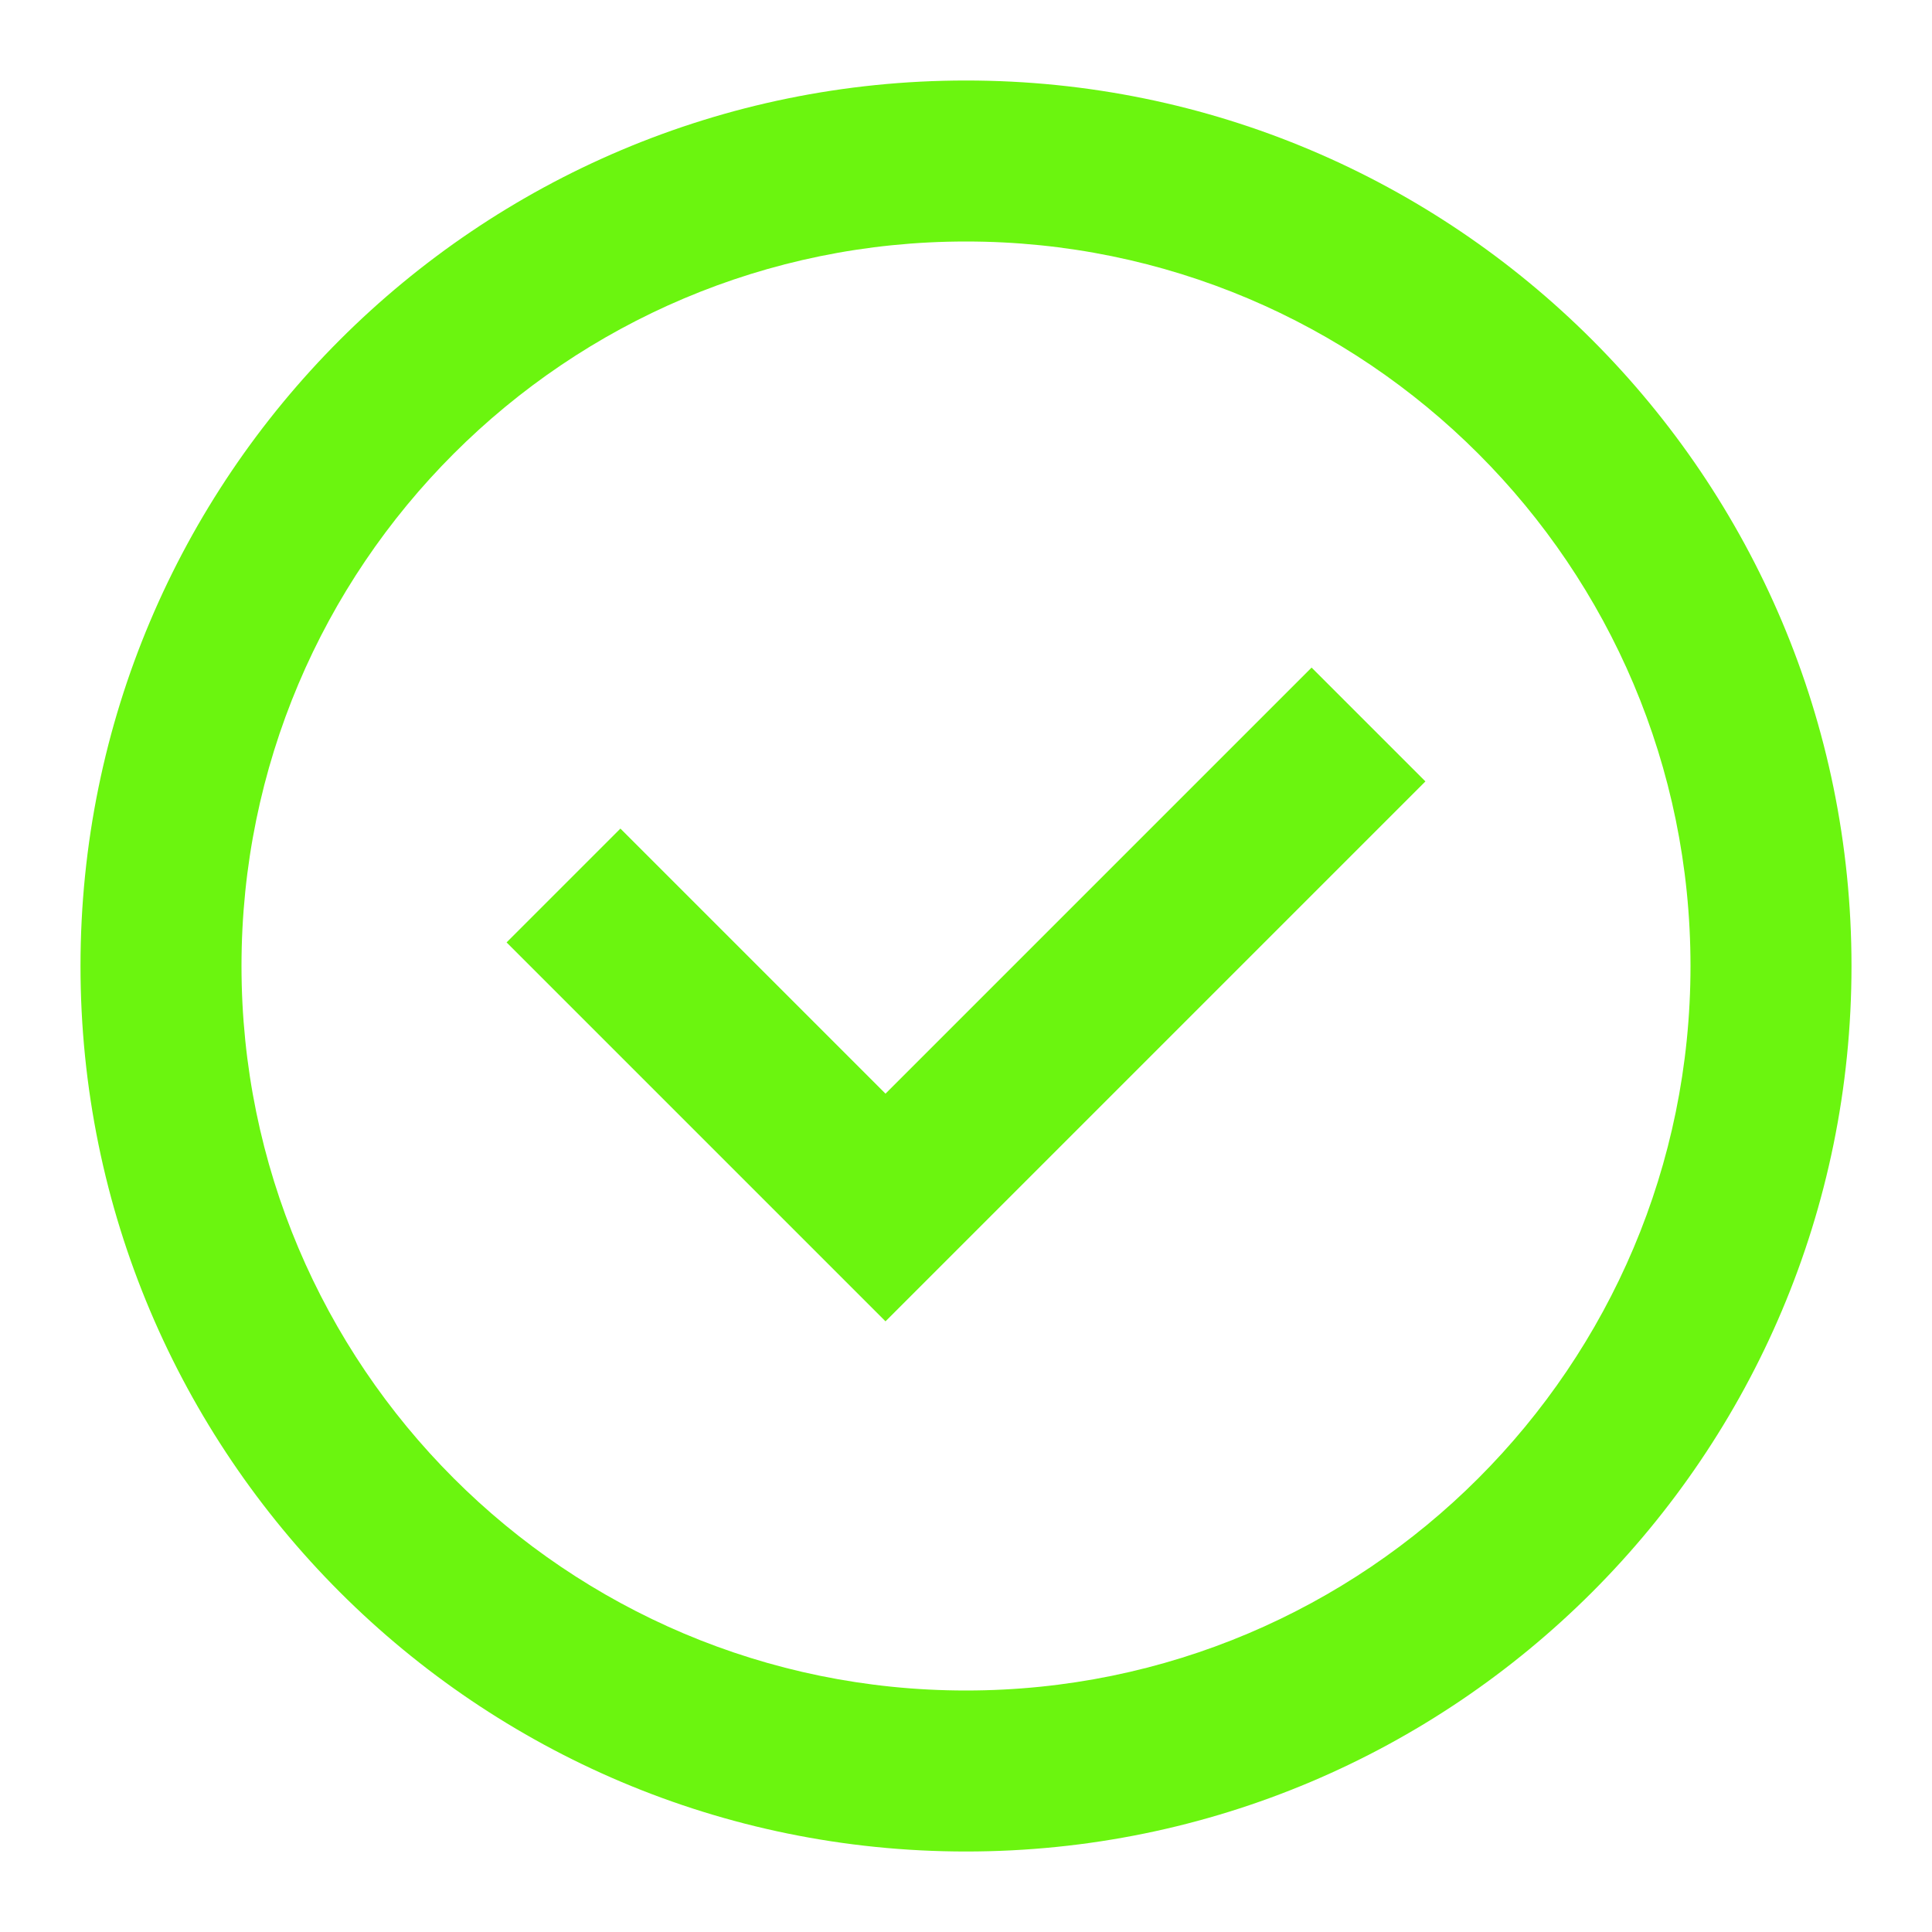
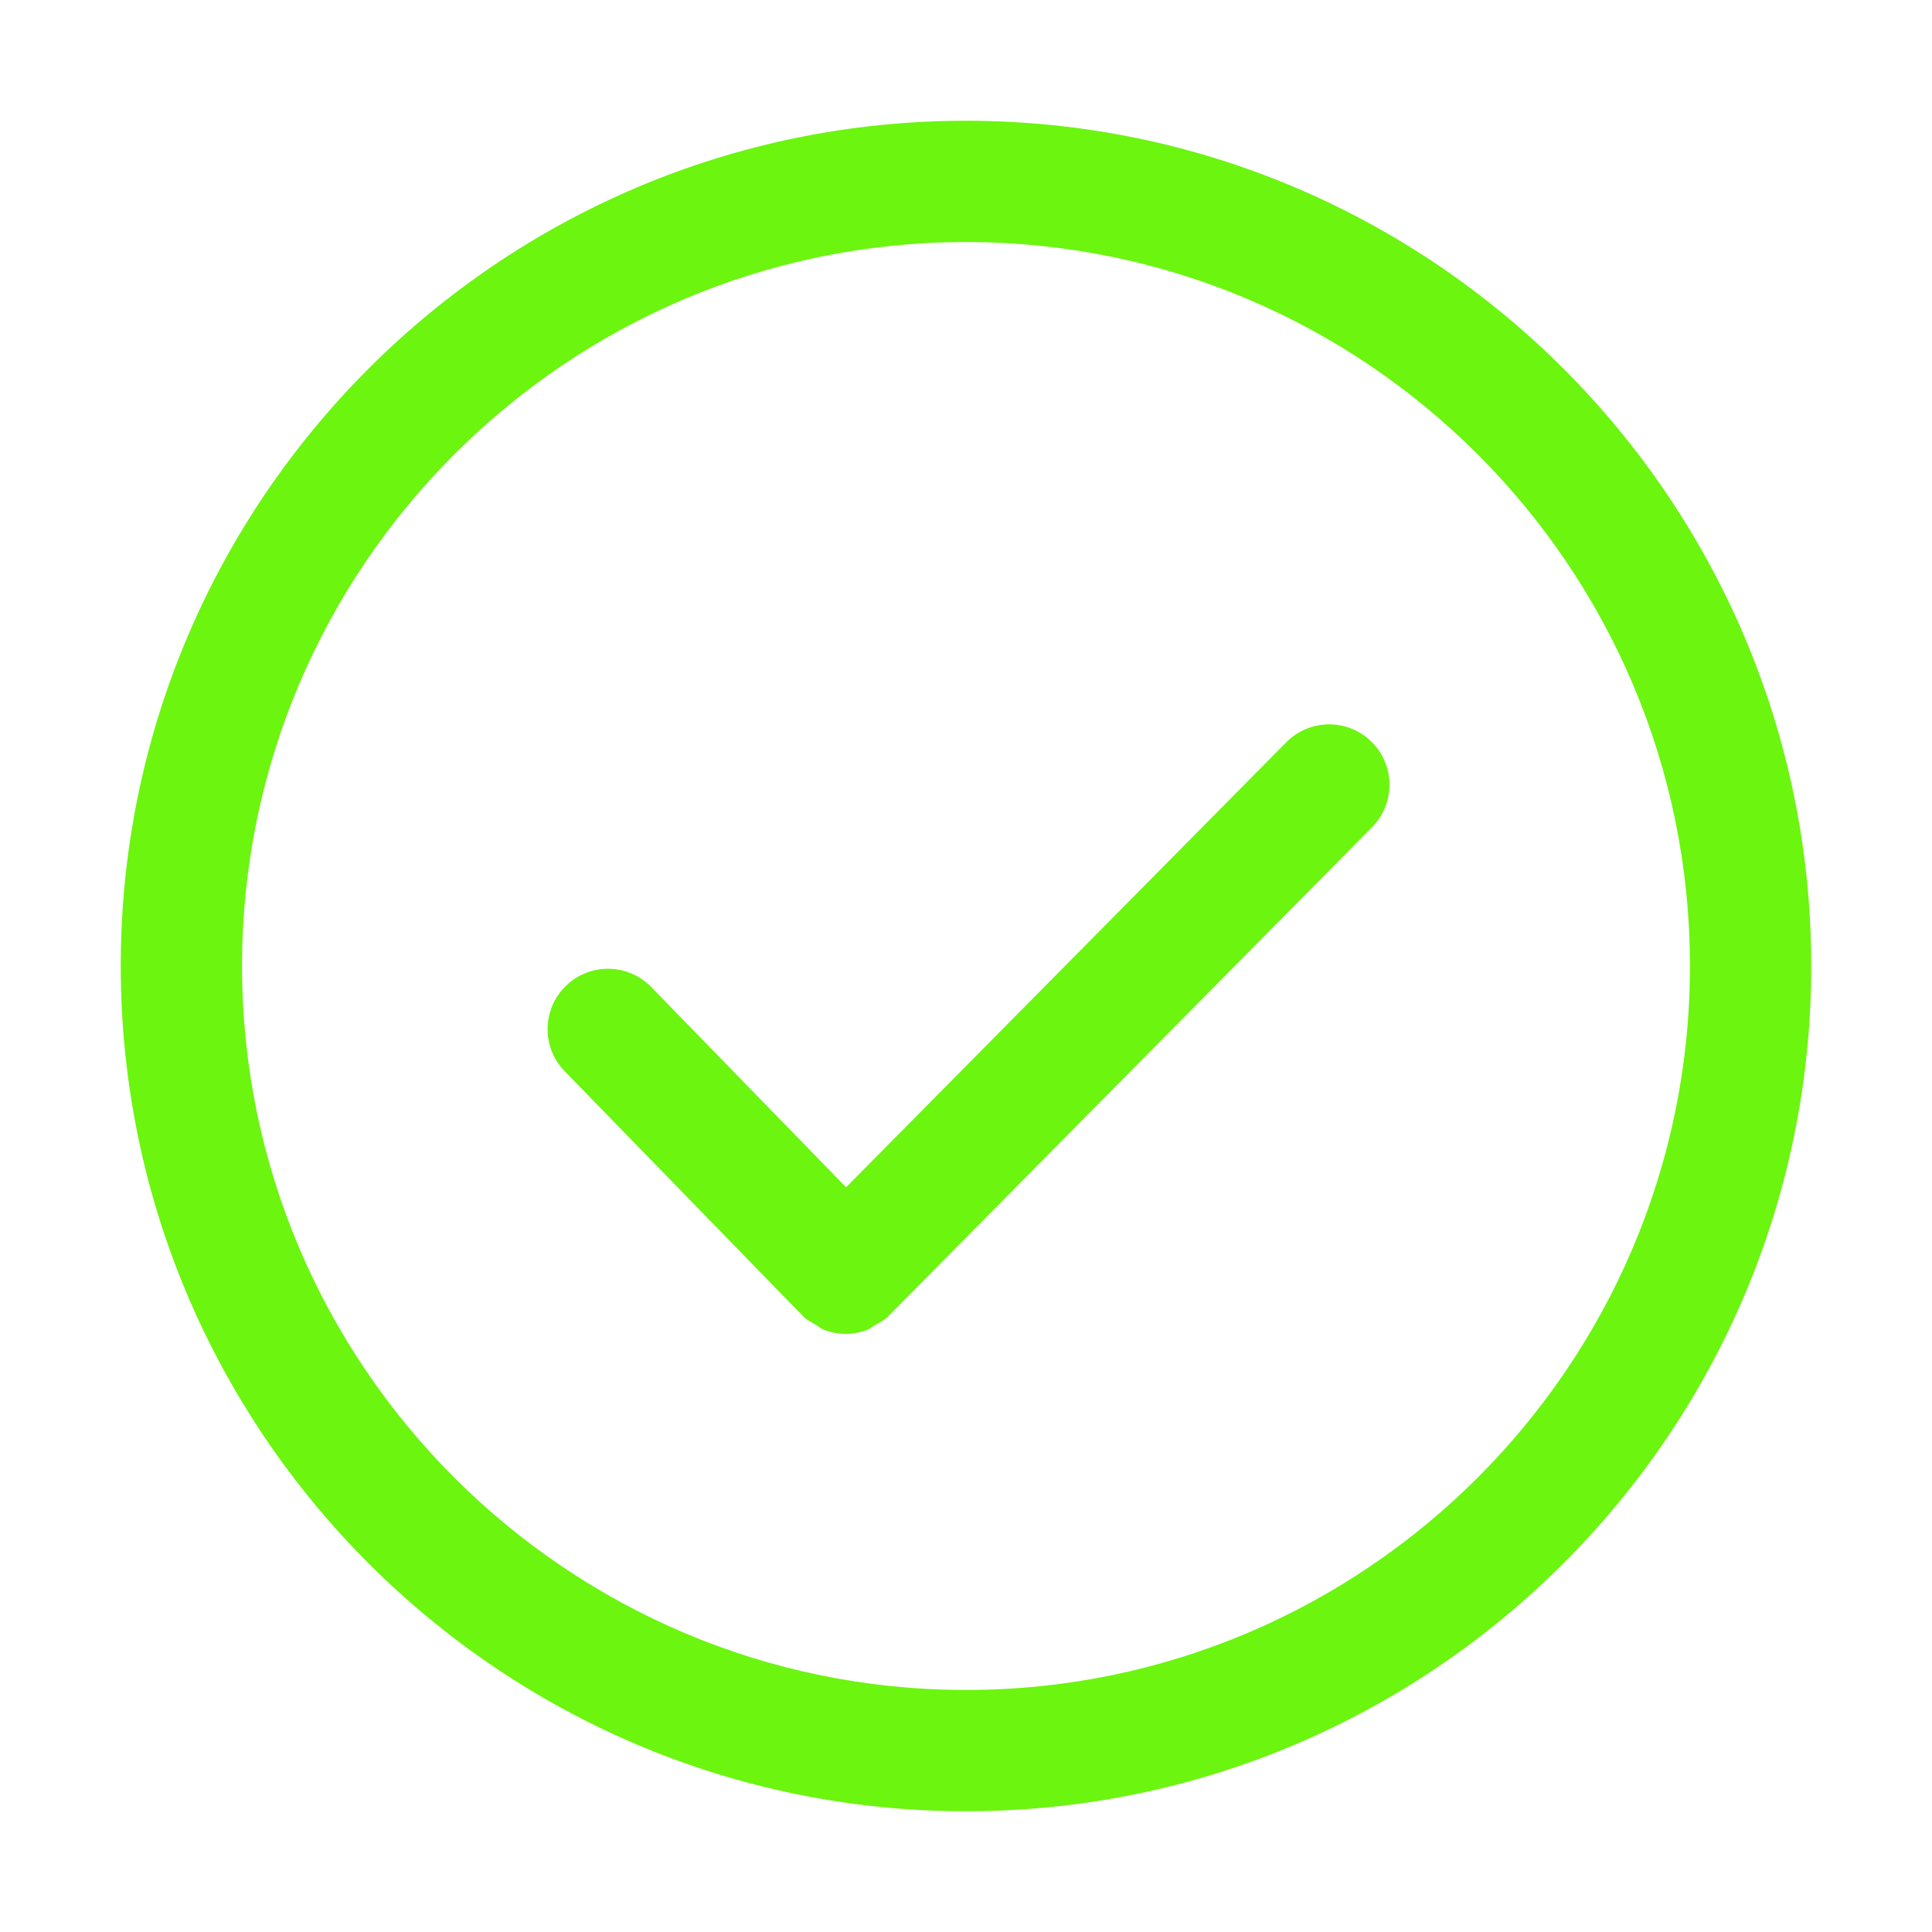
- <svg xmlns="http://www.w3.org/2000/svg" t="1590722570668" class="icon" viewBox="0 0 1024 1024" version="1.1" p-id="2247" width="200" height="200">
-   <path d="M896 512a384 384 0 1 0-768 0 384 384 0 0 0 768 0zM42.667 512C42.667 252.8 252.8 42.667 512 42.667s469.333 210.133 469.333 469.333-210.133 469.333-469.333 469.333S42.667 771.2 42.667 512z m652.501-158.165l60.331 60.331L469.333 700.331l-200.832-200.832 60.331-60.331L469.333 579.669l225.835-225.835z" p-id="2248" fill="#6bf50f" />
+ <svg xmlns="http://www.w3.org/2000/svg" t="1590729841037" class="icon" viewBox="0 0 1024 1024" version="1.1" p-id="2576" width="200" height="200">
+   <path d="M512 960c-247.039 0-448-200.961-448-448S264.961 64 512 64 960 264.961 960 512 759.039 960 512 960zM512 128.287c-211.584 0-383.713 172.128-383.713 383.713 0 211.552 172.128 383.713 383.713 383.713 211.552 0 383.713-172.159 383.713-383.713C895.713 300.416 723.552 128.287 512 128.287z" p-id="2577" fill="#6bf50f" />
+   <path d="M726.977 393.184c-12.544-12.447-32.832-12.32-45.248 0.256l-233.28 235.839-103.264-106.112c-12.353-12.704-32.608-12.927-45.248-0.64-12.673 12.32-12.96 32.608-0.64 45.248l126.017 129.503c0.064 0.096 0.193 0.096 0.256 0.193 0.064 0.064 0.096 0.193 0.16 0.256 2.016 1.983 4.512 3.2 6.881 4.545 1.247 0.673 2.24 1.792 3.52 2.303 3.872 1.6 8.001 2.4 12.096 2.4 4.065 0 8.128-0.8 11.967-2.336 1.247-0.513 2.209-1.536 3.392-2.176 2.4-1.343 4.896-2.529 6.944-4.545 0.064-0.064 0.096-0.193 0.193-0.256 0.064-0.096 0.16-0.127 0.256-0.193l256.224-259.009C739.648 425.856 739.52 405.601 726.977 393.184z" p-id="2578" fill="#6bf50f" />
</svg>
